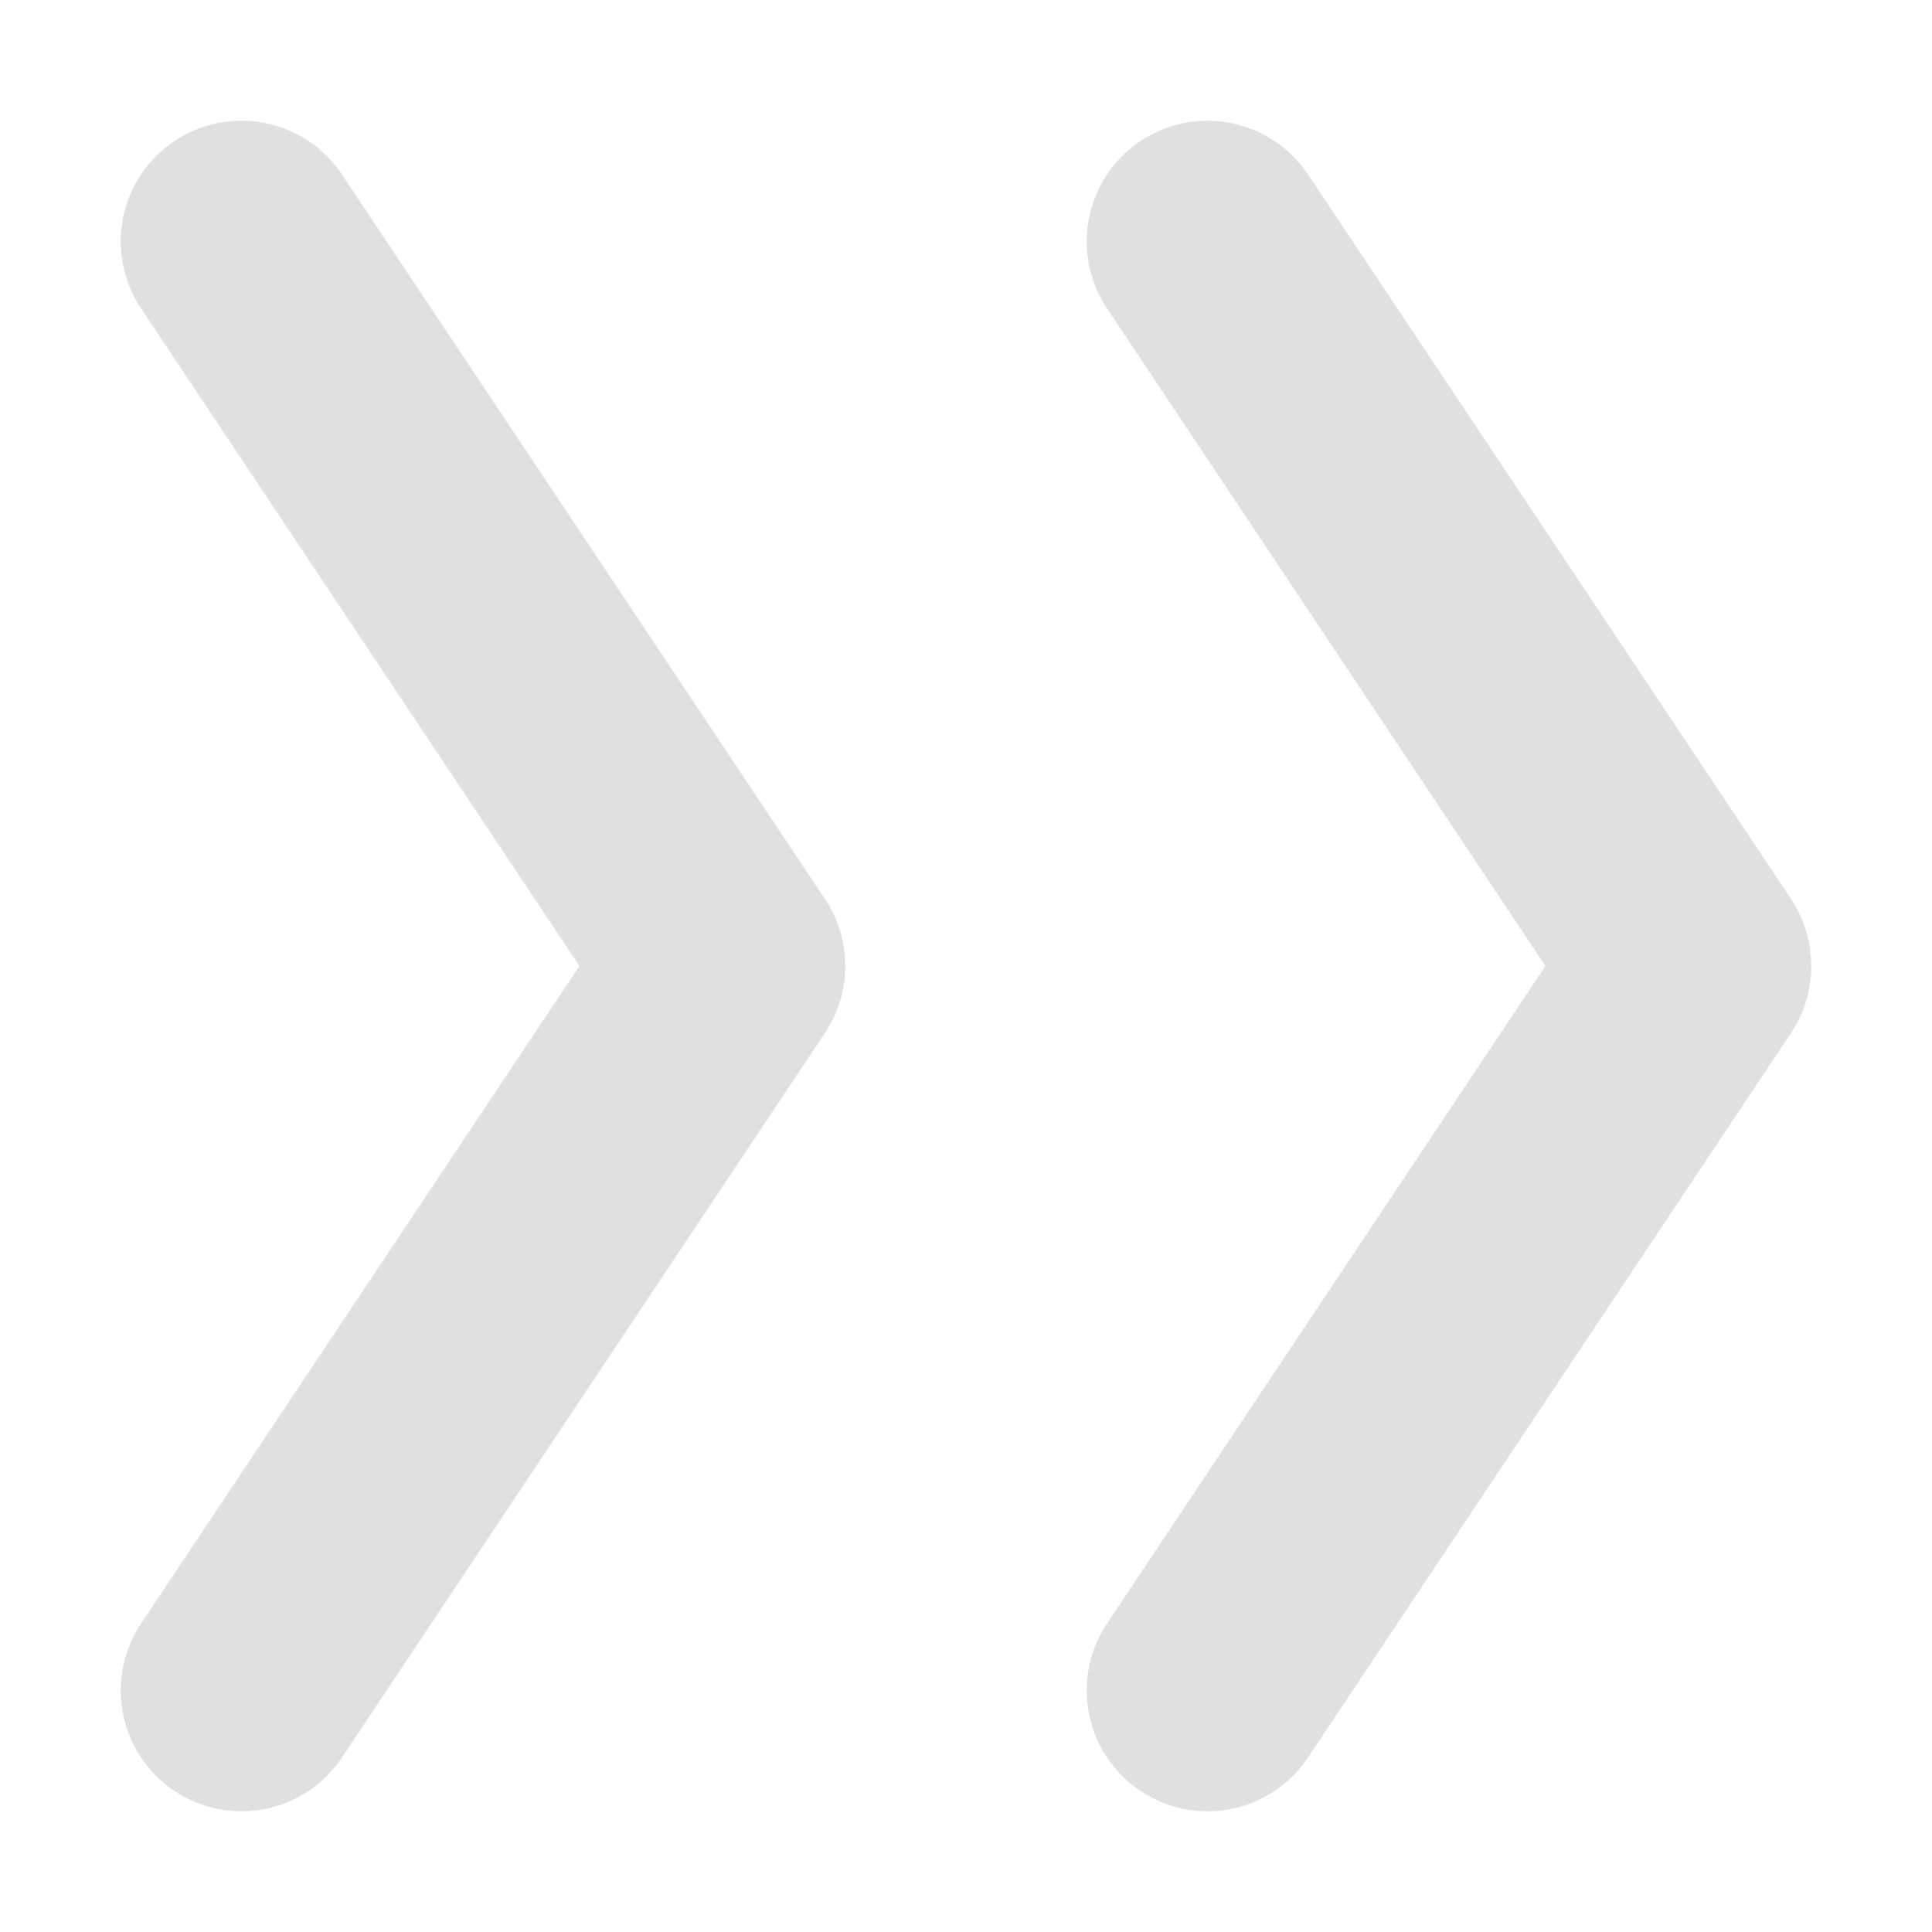
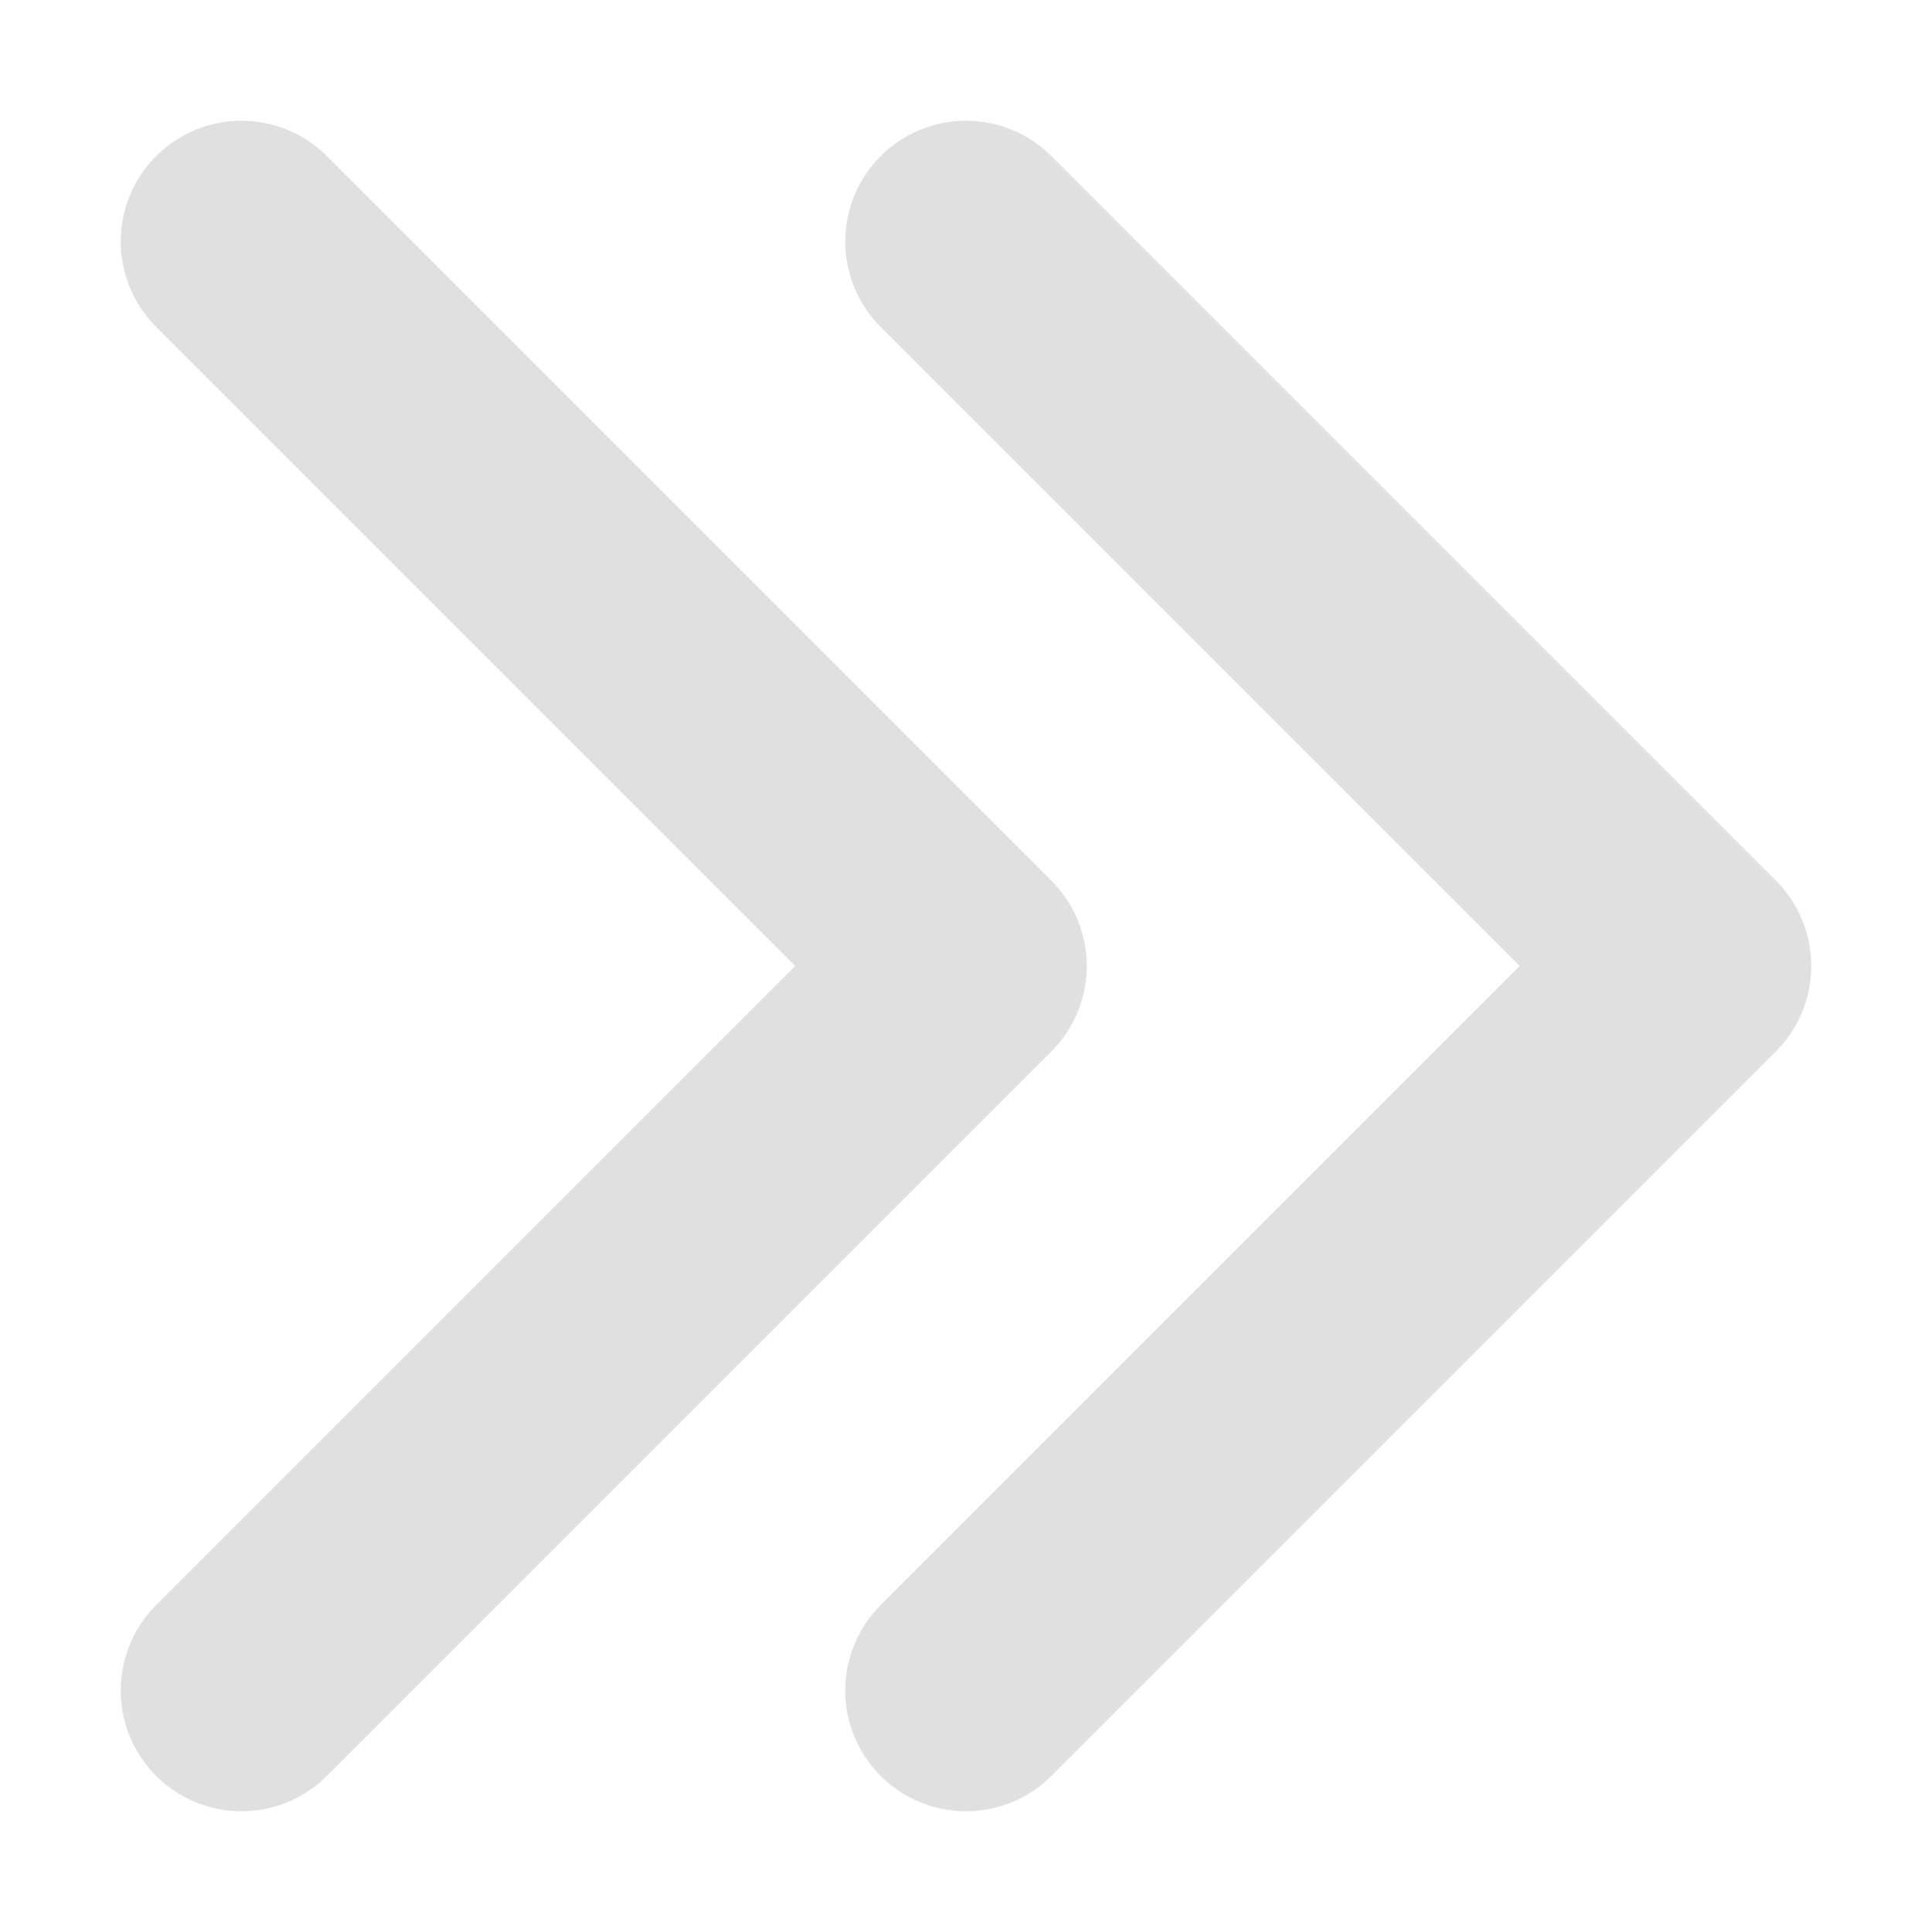
- <svg xmlns="http://www.w3.org/2000/svg" width="16" height="16">
-   <path fill="none" stroke="#e0e0e0" stroke-linecap="round" stroke-linejoin="round" stroke-width="2" d="M2 2 6 8 2 14M10 2l4 6-4 6" />
+ <svg xmlns="http://www.w3.org/2000/svg" width="16" height="16" viewBox="0 0 16 16">
+   <path fill="none" stroke="#e0e0e0" stroke-linecap="round" stroke-linejoin="round" stroke-width="2" d="M2 2 L8 8 L2 14 M8 2 L14 8 L8 14" />
</svg>
